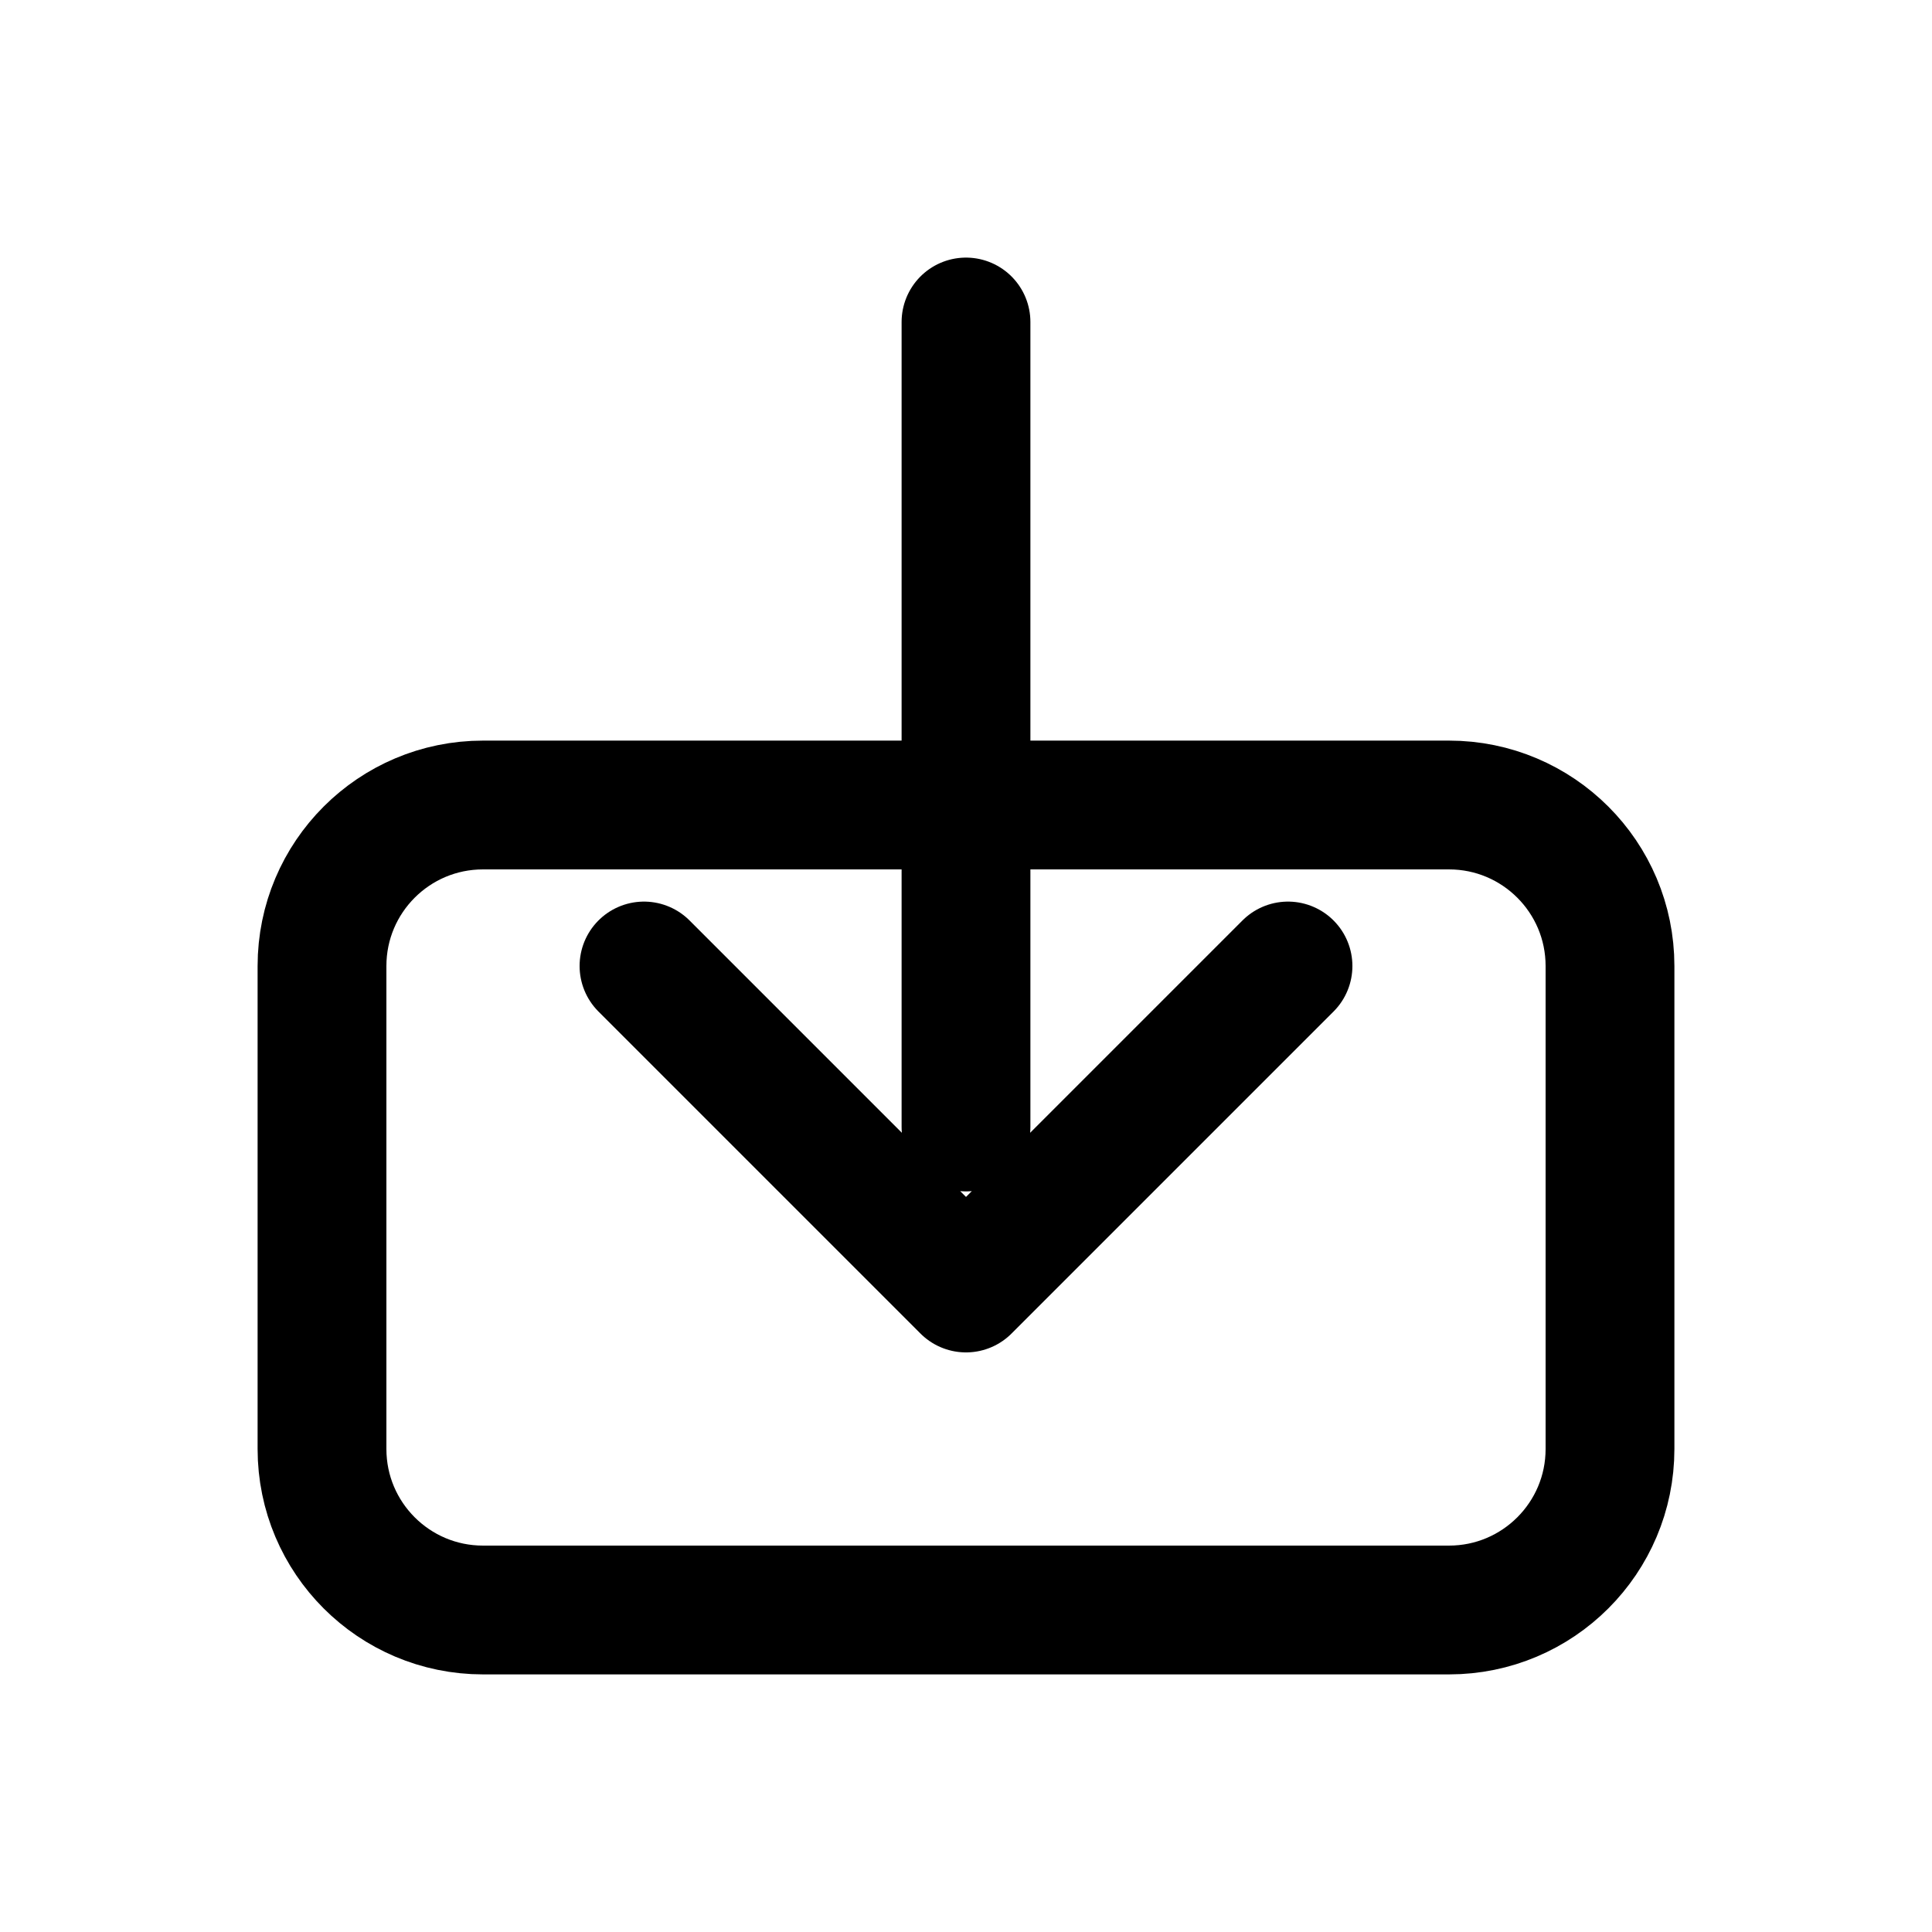
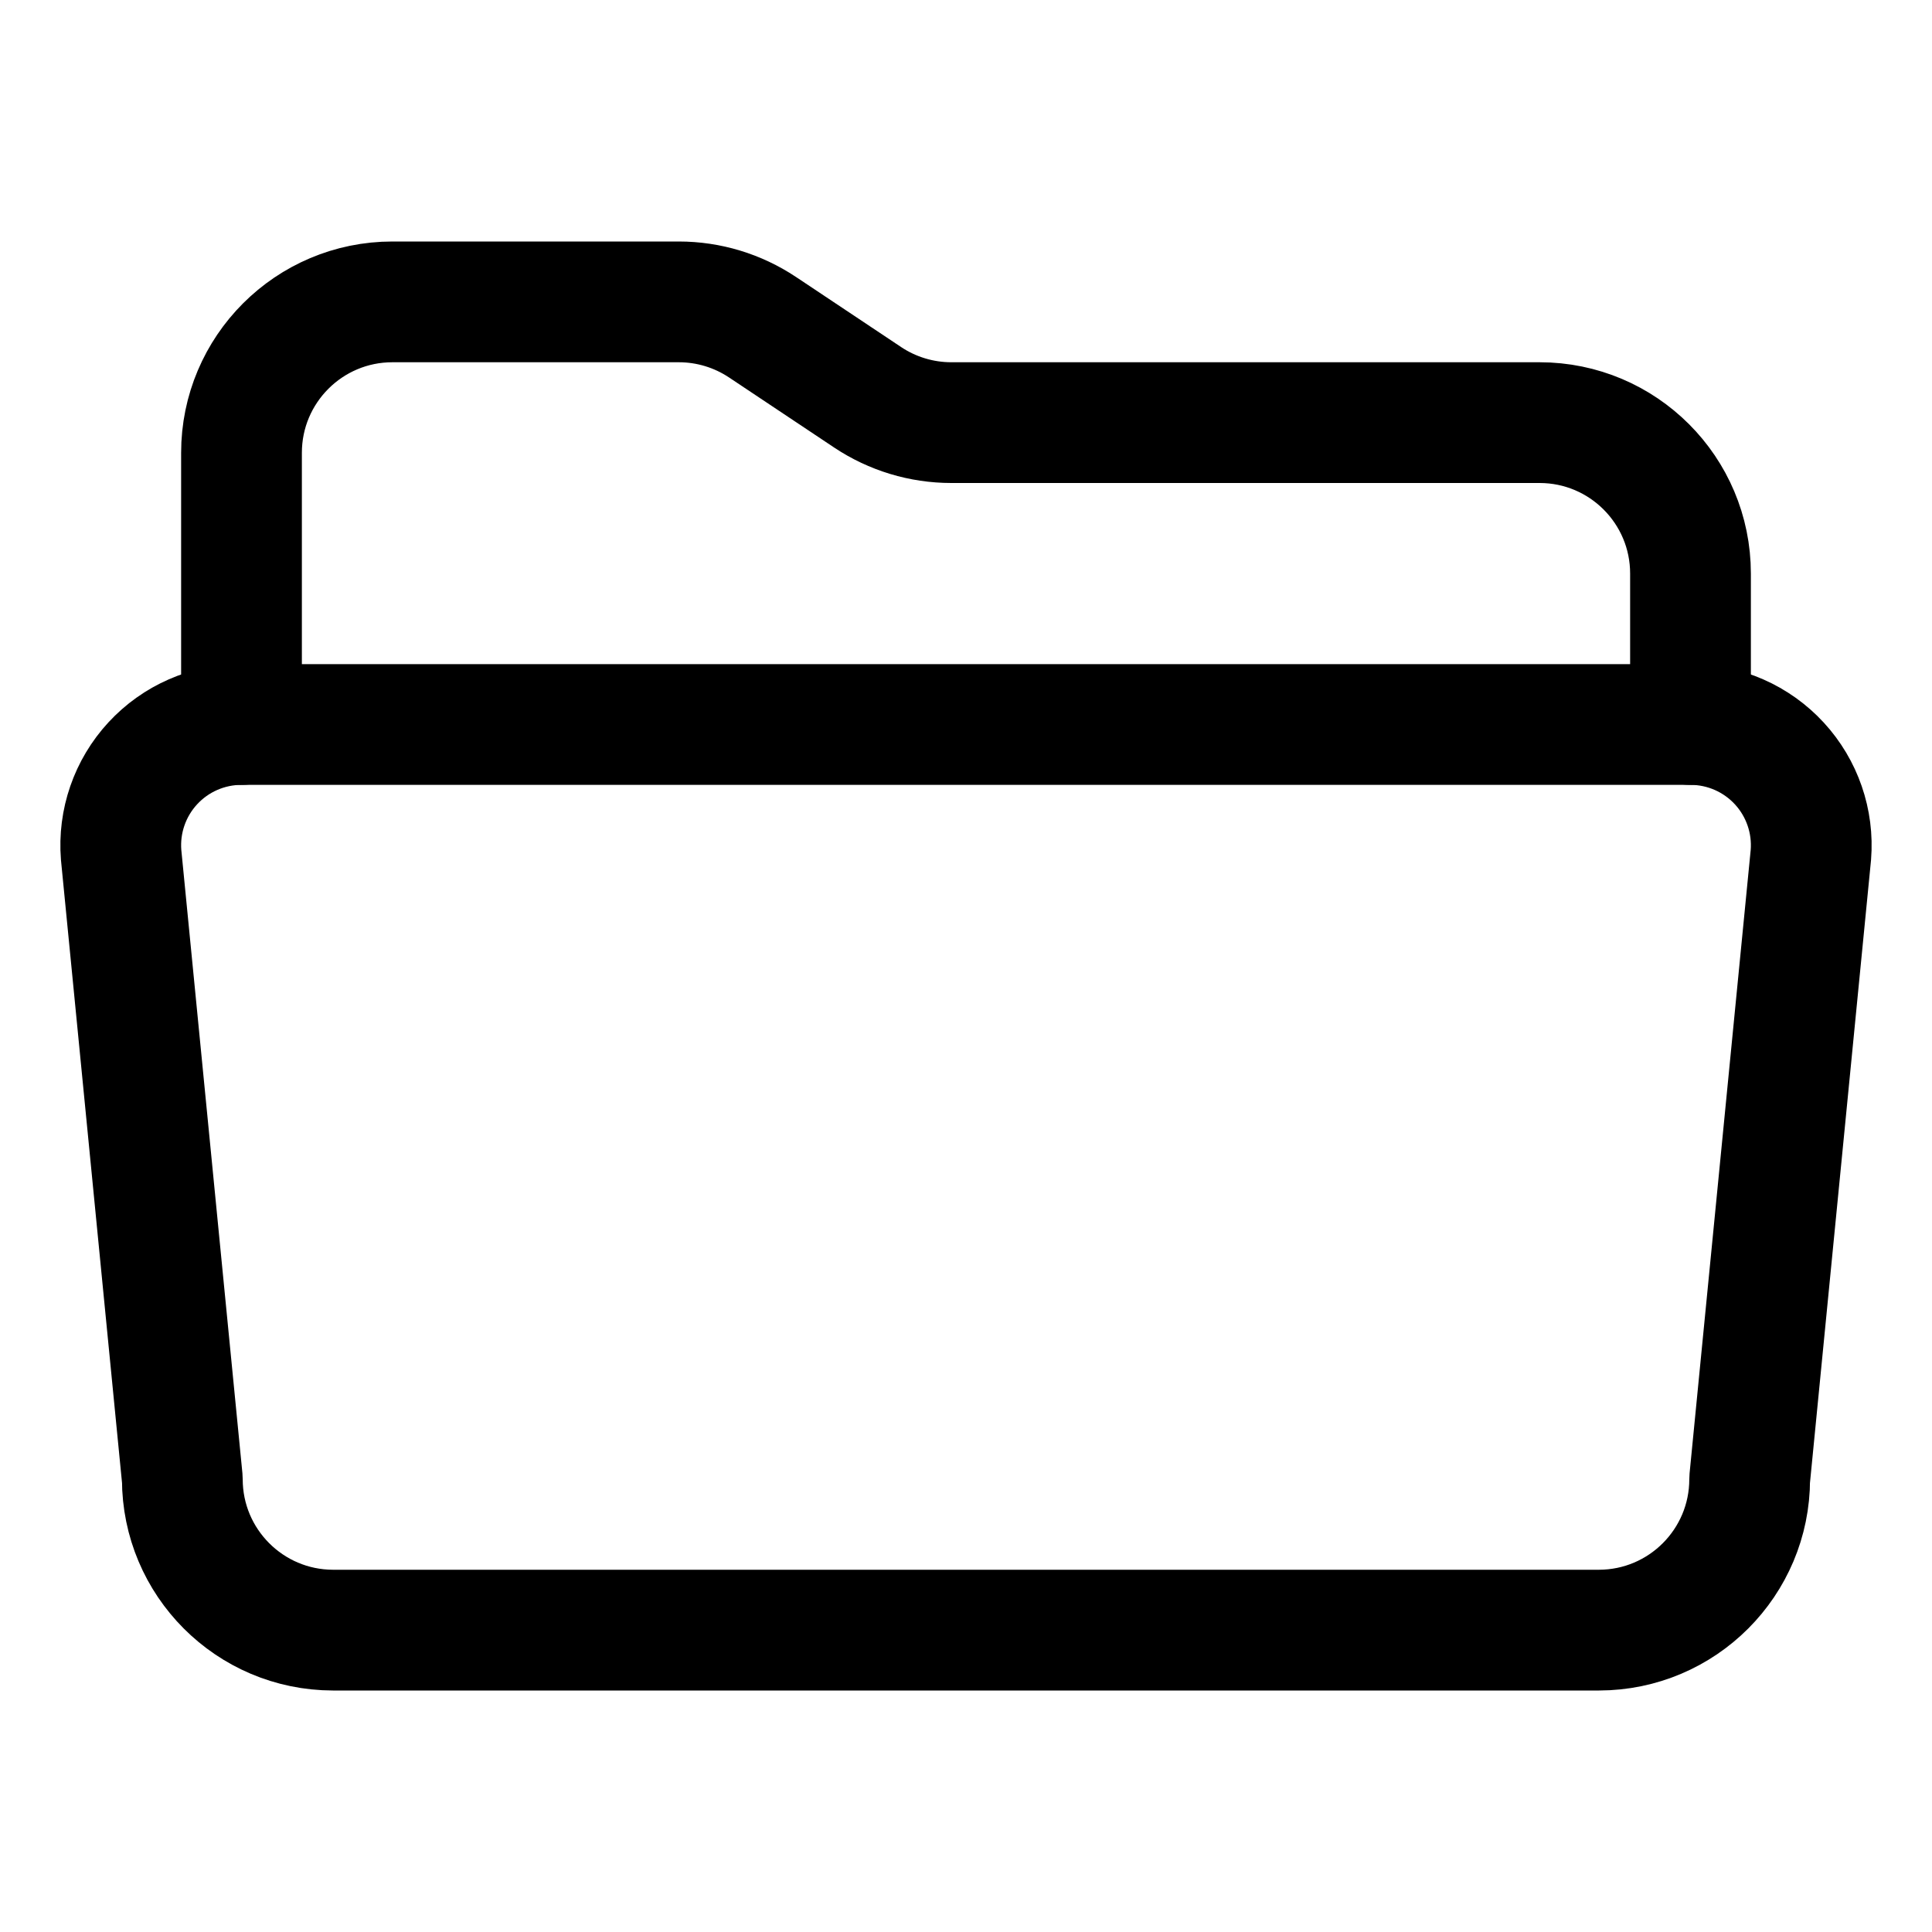
- <svg xmlns="http://www.w3.org/2000/svg" width="24" height="24" viewBox="0 0 24 24">
-   <rect x="4" y="10" width="16" height="10" rx="2" fill="none" stroke="currentColor" stroke-width="1.6" />
-   <path d="M12 4v10M8 12l4 4 4-4" fill="none" stroke="currentColor" stroke-width="1.6" stroke-linecap="round" stroke-linejoin="round" />
+ <svg xmlns="http://www.w3.org/2000/svg" width="512" height="512" viewBox="0 0 512 512">
+   <path d="M64,192V120a40,40,0,0,1,40-40h75.89a40,40,0,0,1,22.19,6.72l27.84,18.56A40,40,0,0,0,252.11,112H408a40,40,0,0,1,40,40v40" style="fill:none;stroke:#000;stroke-linecap:round;stroke-linejoin:round;stroke-width:32px" />
+   <path d="M479.9,226.55,463.68,392a40,40,0,0,1-39.93,40H88.25a40,40,0,0,1-39.93-40L32.1,226.55A32,32,0,0,1,64,192h384.1A32,32,0,0,1,479.9,226.55Z" style="fill:none;stroke:#000;stroke-linecap:round;stroke-linejoin:round;stroke-width:32px" />
</svg>
